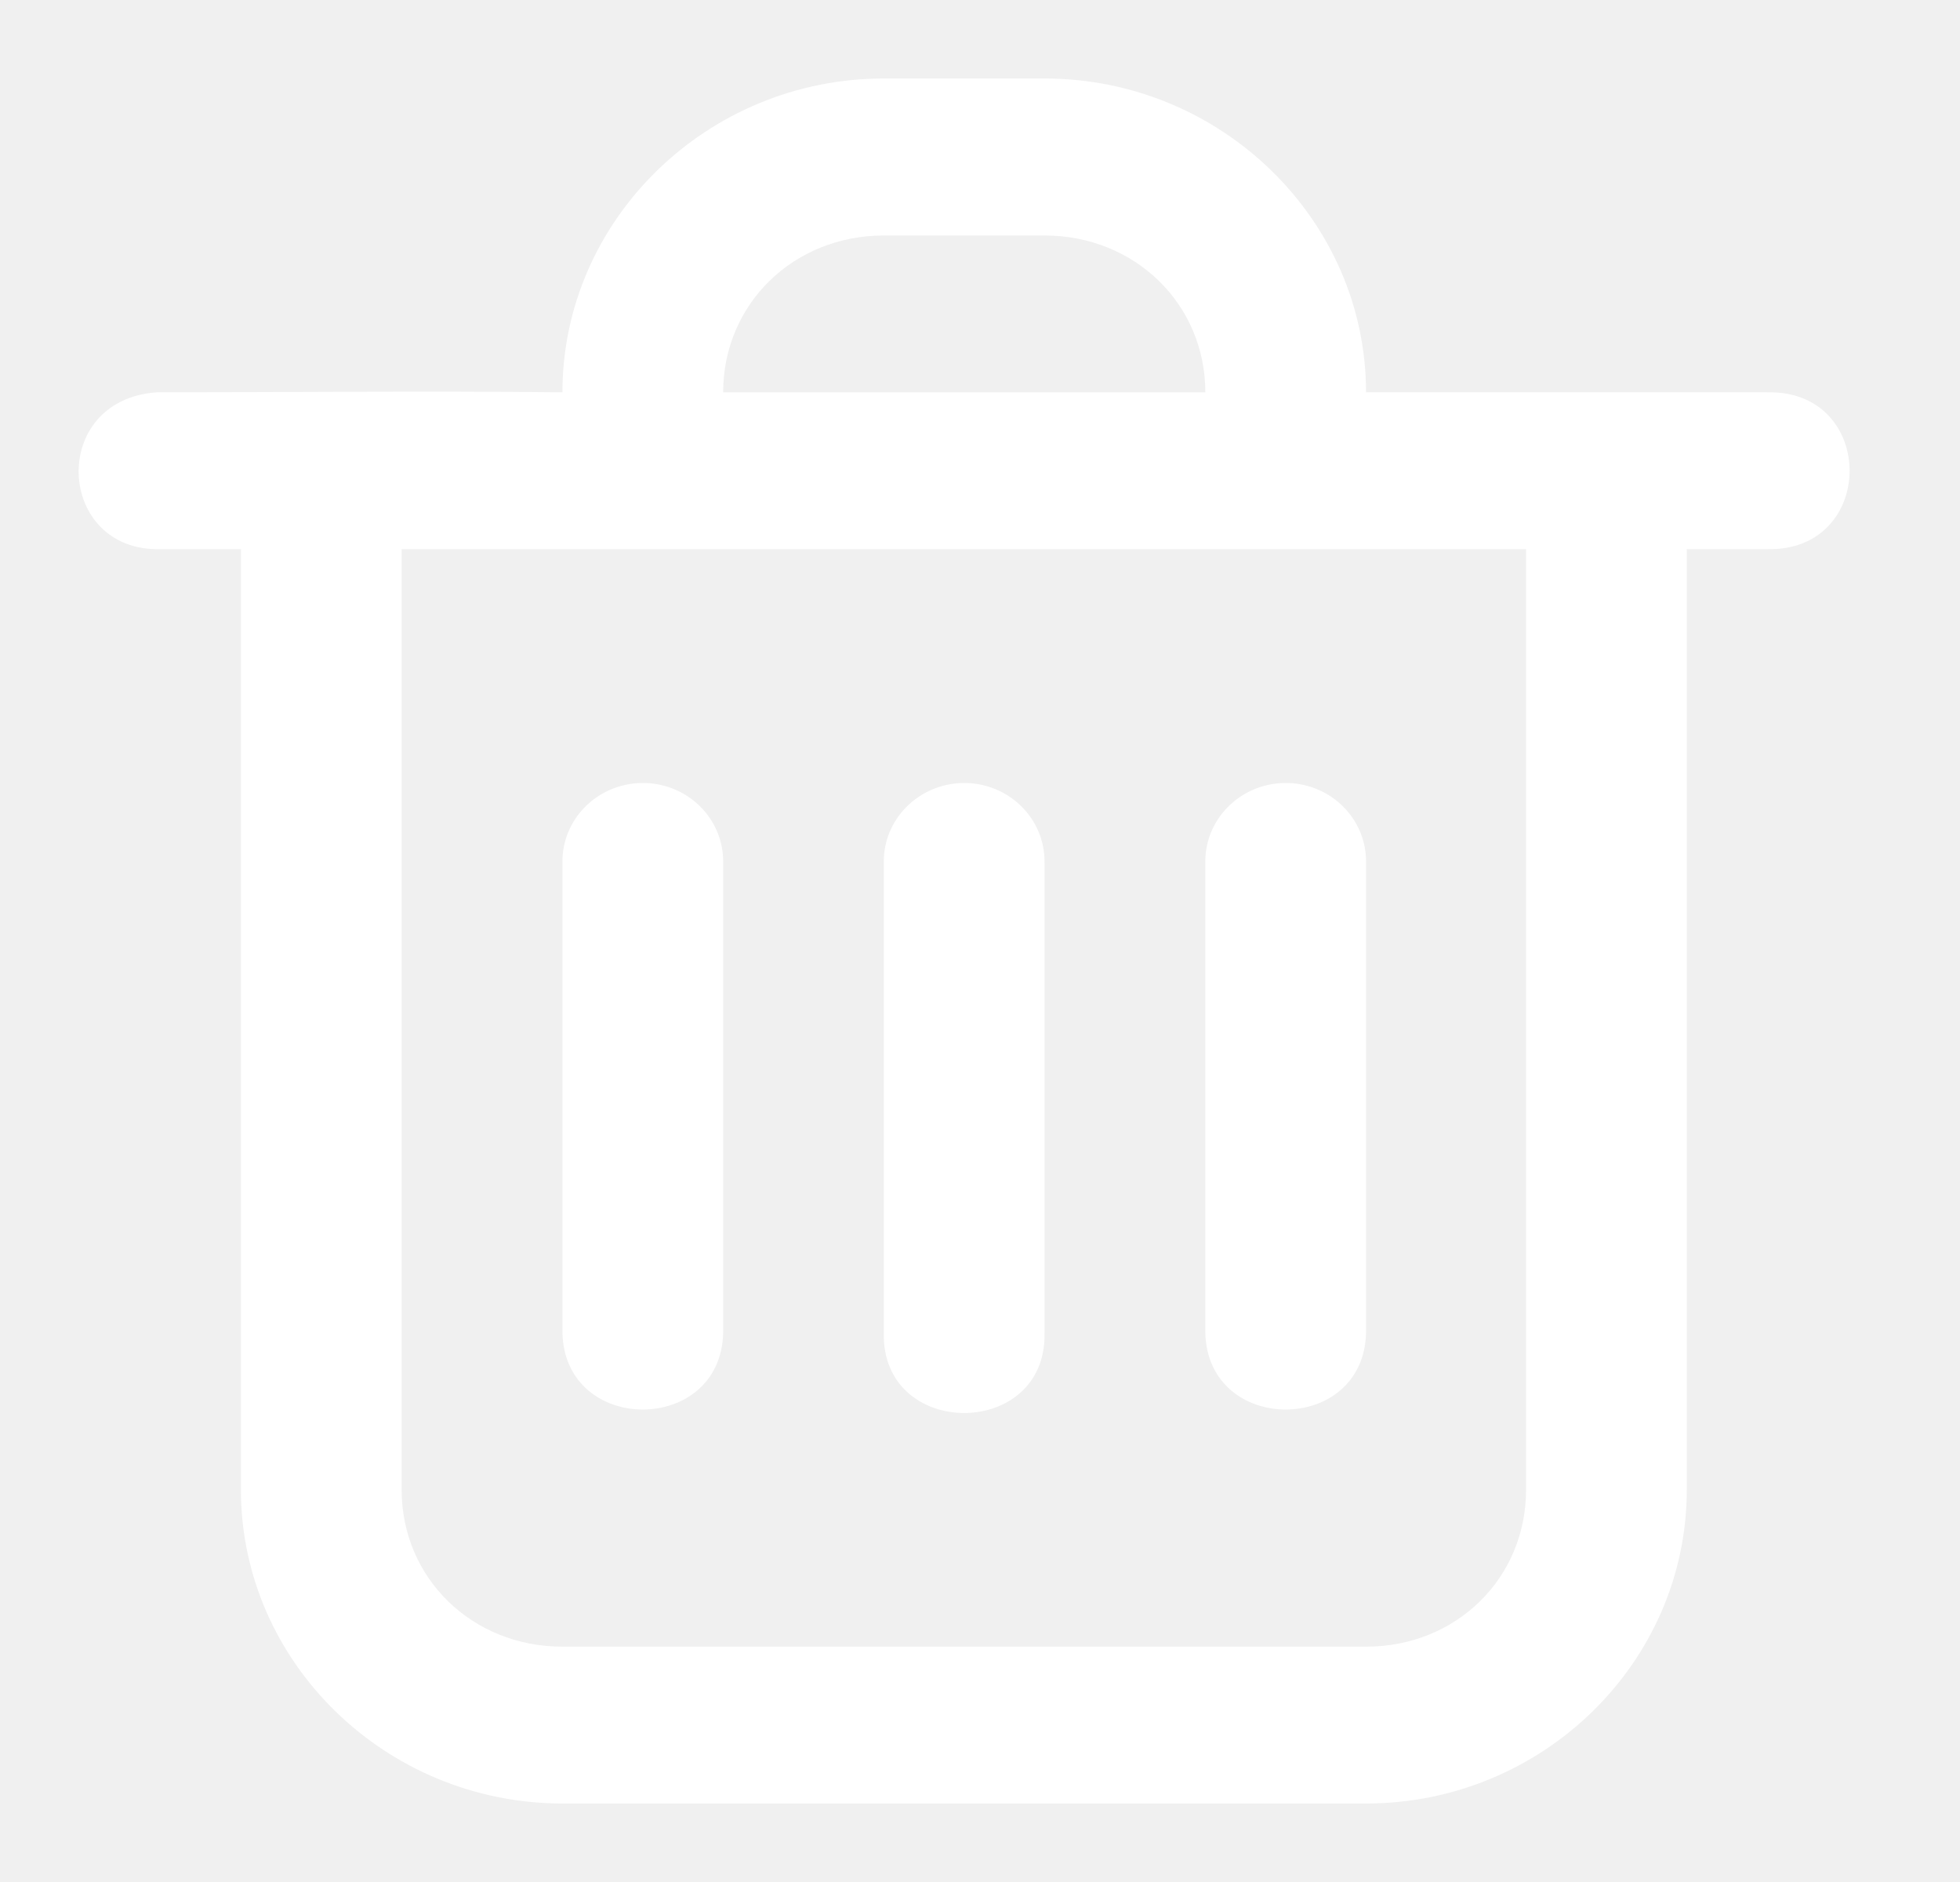
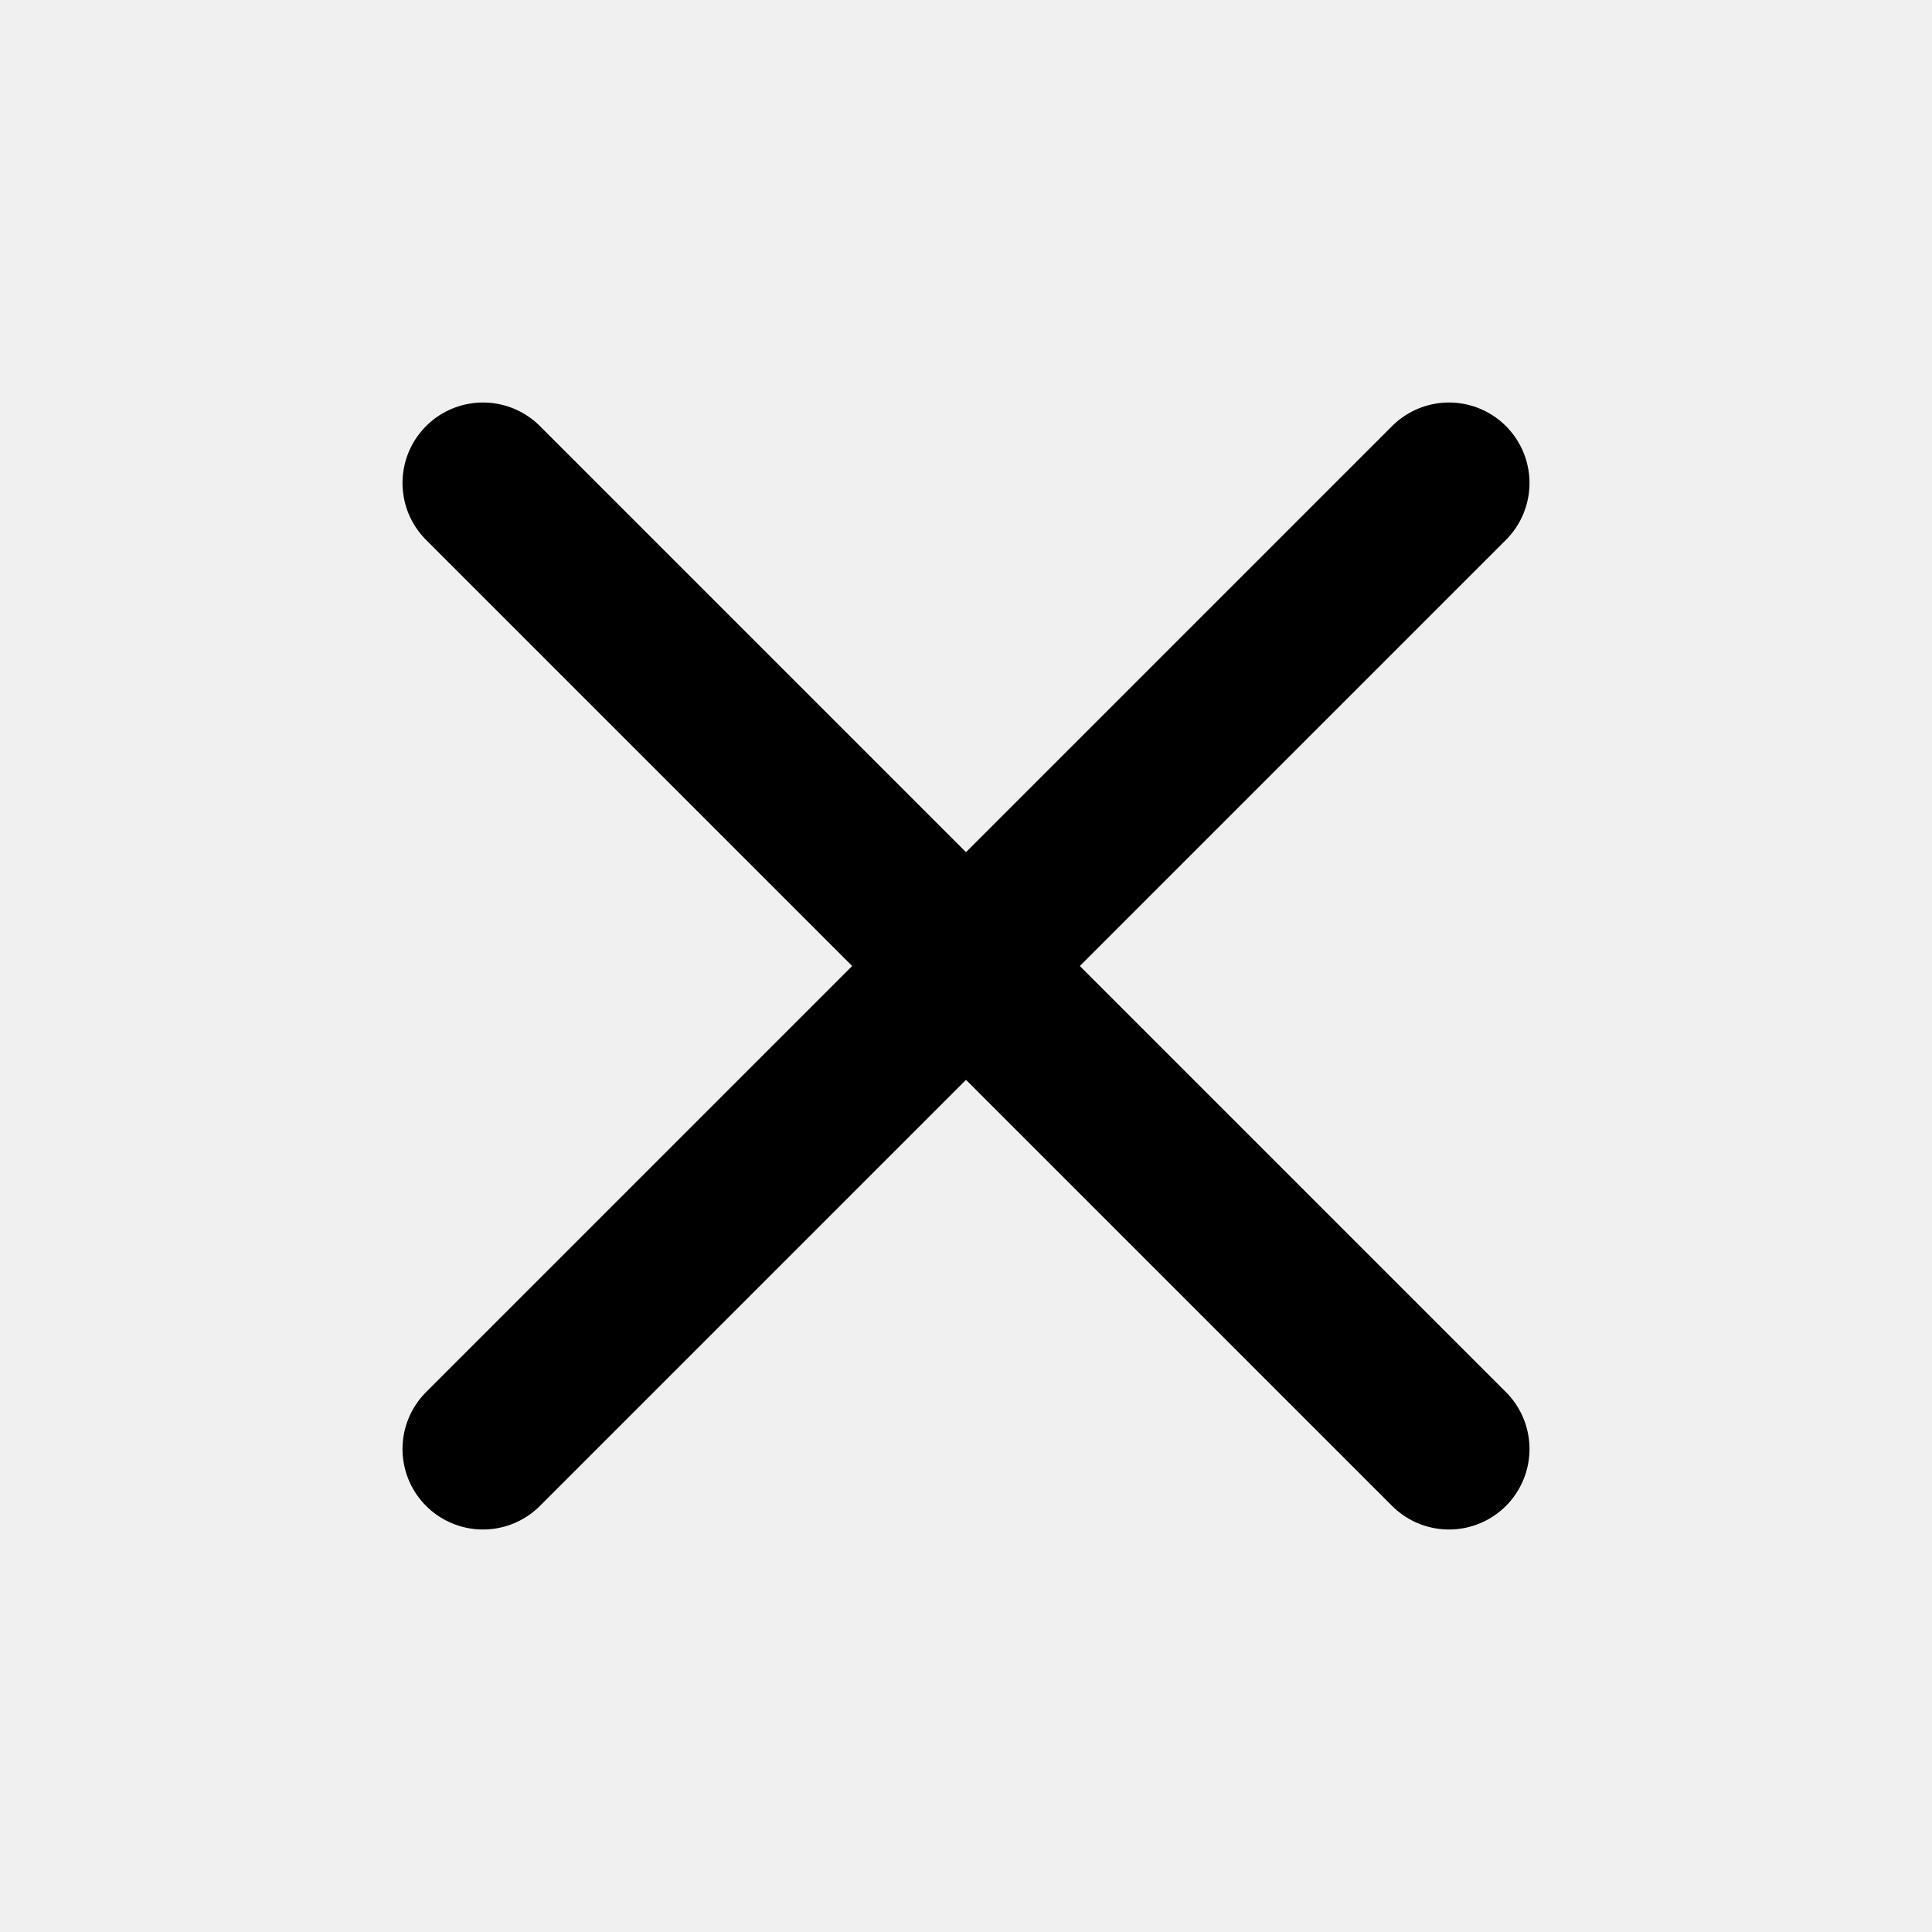
- <svg xmlns="http://www.w3.org/2000/svg" width="25" height="24" viewBox="0 0 25 24" fill="none">
-   <path d="M11.273 1.001C9.02 1.001 7.174 2.804 7.174 5.003C5.427 4.984 3.735 5.003 2 5.003C0.612 5.099 0.714 7.042 2.052 7.003H3.073V18.999C3.073 21.198 4.921 22.999 7.174 22.999H17.424C19.677 22.999 21.515 21.198 21.515 18.999V7.003H22.544C23.941 7.033 23.941 4.973 22.544 5.003C20.83 5 19.139 5.003 17.424 5.003C17.424 2.804 15.576 1.001 13.323 1.001H11.273ZM11.273 3.003H13.323C14.476 3.003 15.374 3.878 15.374 5.003H9.224C9.224 3.878 10.12 3.003 11.273 3.003ZM5.123 7.003H19.465V18.999C19.465 20.124 18.577 20.999 17.424 20.999H7.174C6.021 20.999 5.123 20.124 5.123 18.999V7.003ZM8.179 9.985C7.613 9.997 7.163 10.453 7.174 11.005V16.997C7.204 18.301 9.194 18.301 9.224 16.997V11.005C9.235 10.437 8.761 9.974 8.179 9.985ZM12.28 9.985C11.713 9.997 11.262 10.452 11.273 11.005V16.997C11.242 18.36 13.354 18.36 13.323 16.997V11.005C13.334 10.438 12.861 9.975 12.28 9.985ZM16.379 9.985C15.813 9.997 15.363 10.453 15.374 11.005V16.997C15.404 18.301 17.394 18.301 17.424 16.997V11.005C17.435 10.437 16.961 9.974 16.379 9.985Z" fill="white" />
+ <svg xmlns="http://www.w3.org/2000/svg" class="w-6 h-6" fill="none" stroke="currentColor" viewBox="0 0 24 24">
+   <path stroke-linecap="round" stroke-linejoin="round" stroke-width="2" d="M6 18L18 6M6 6l12 12" />
</svg>
